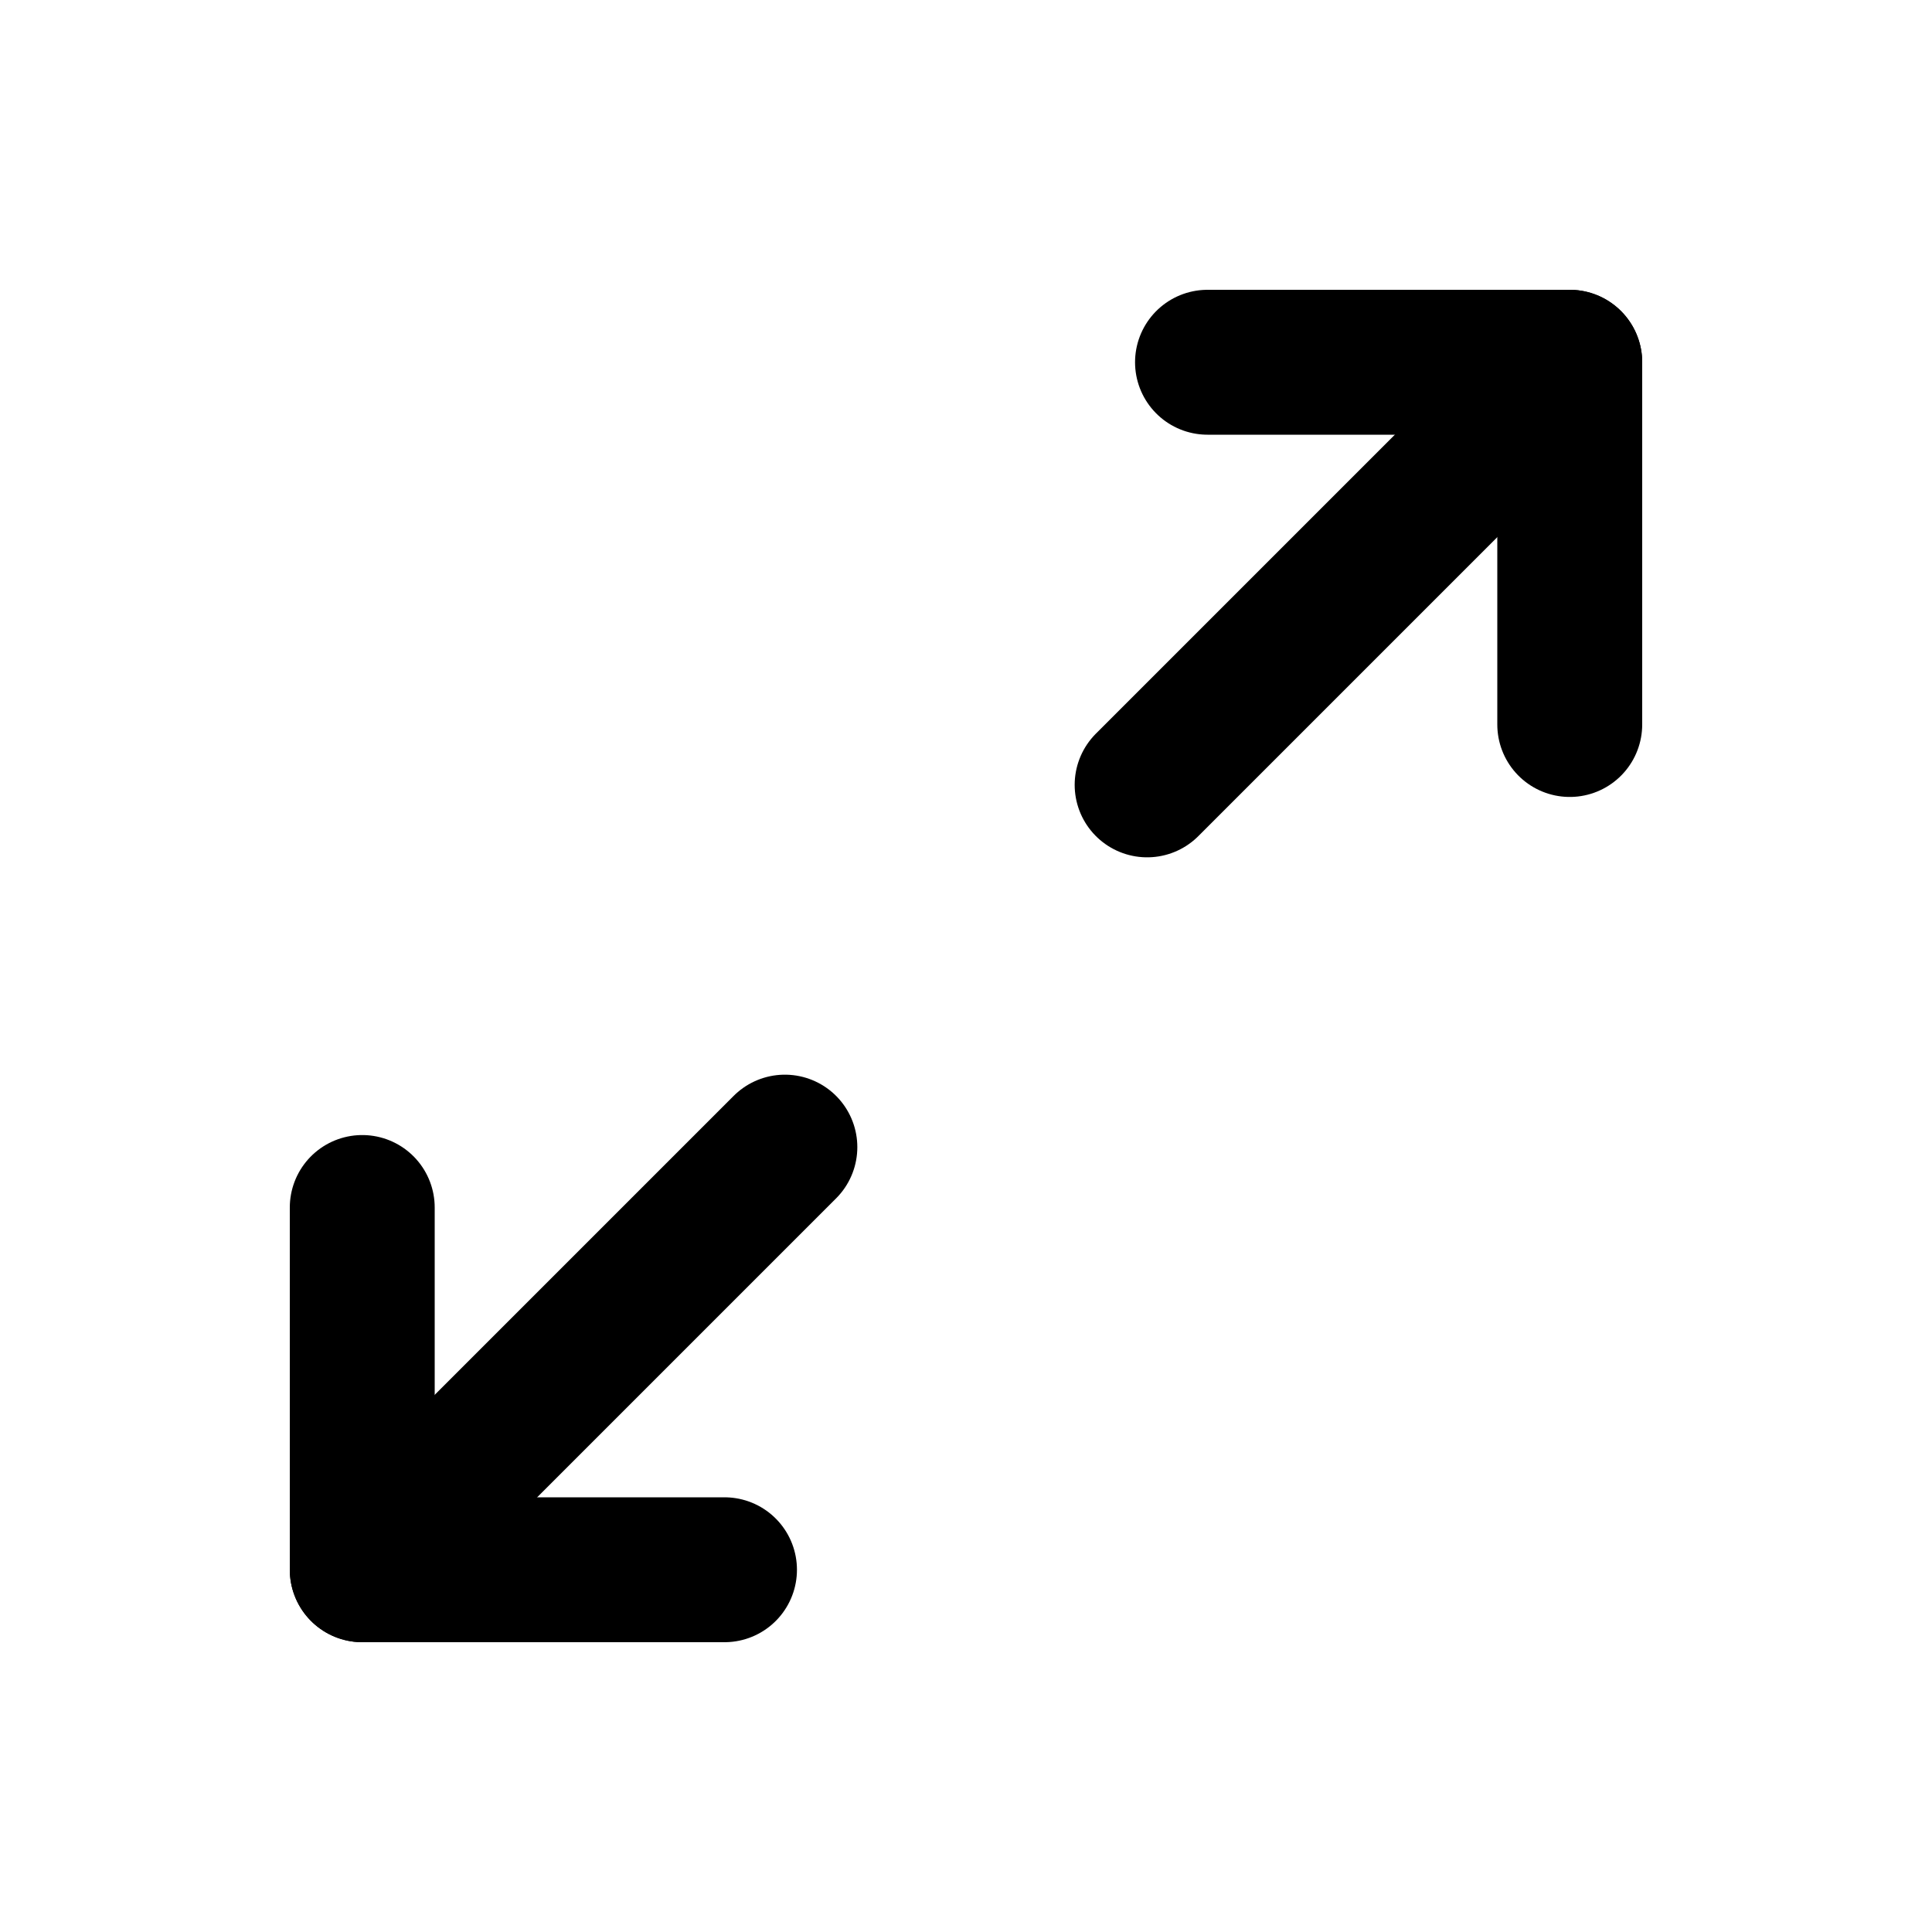
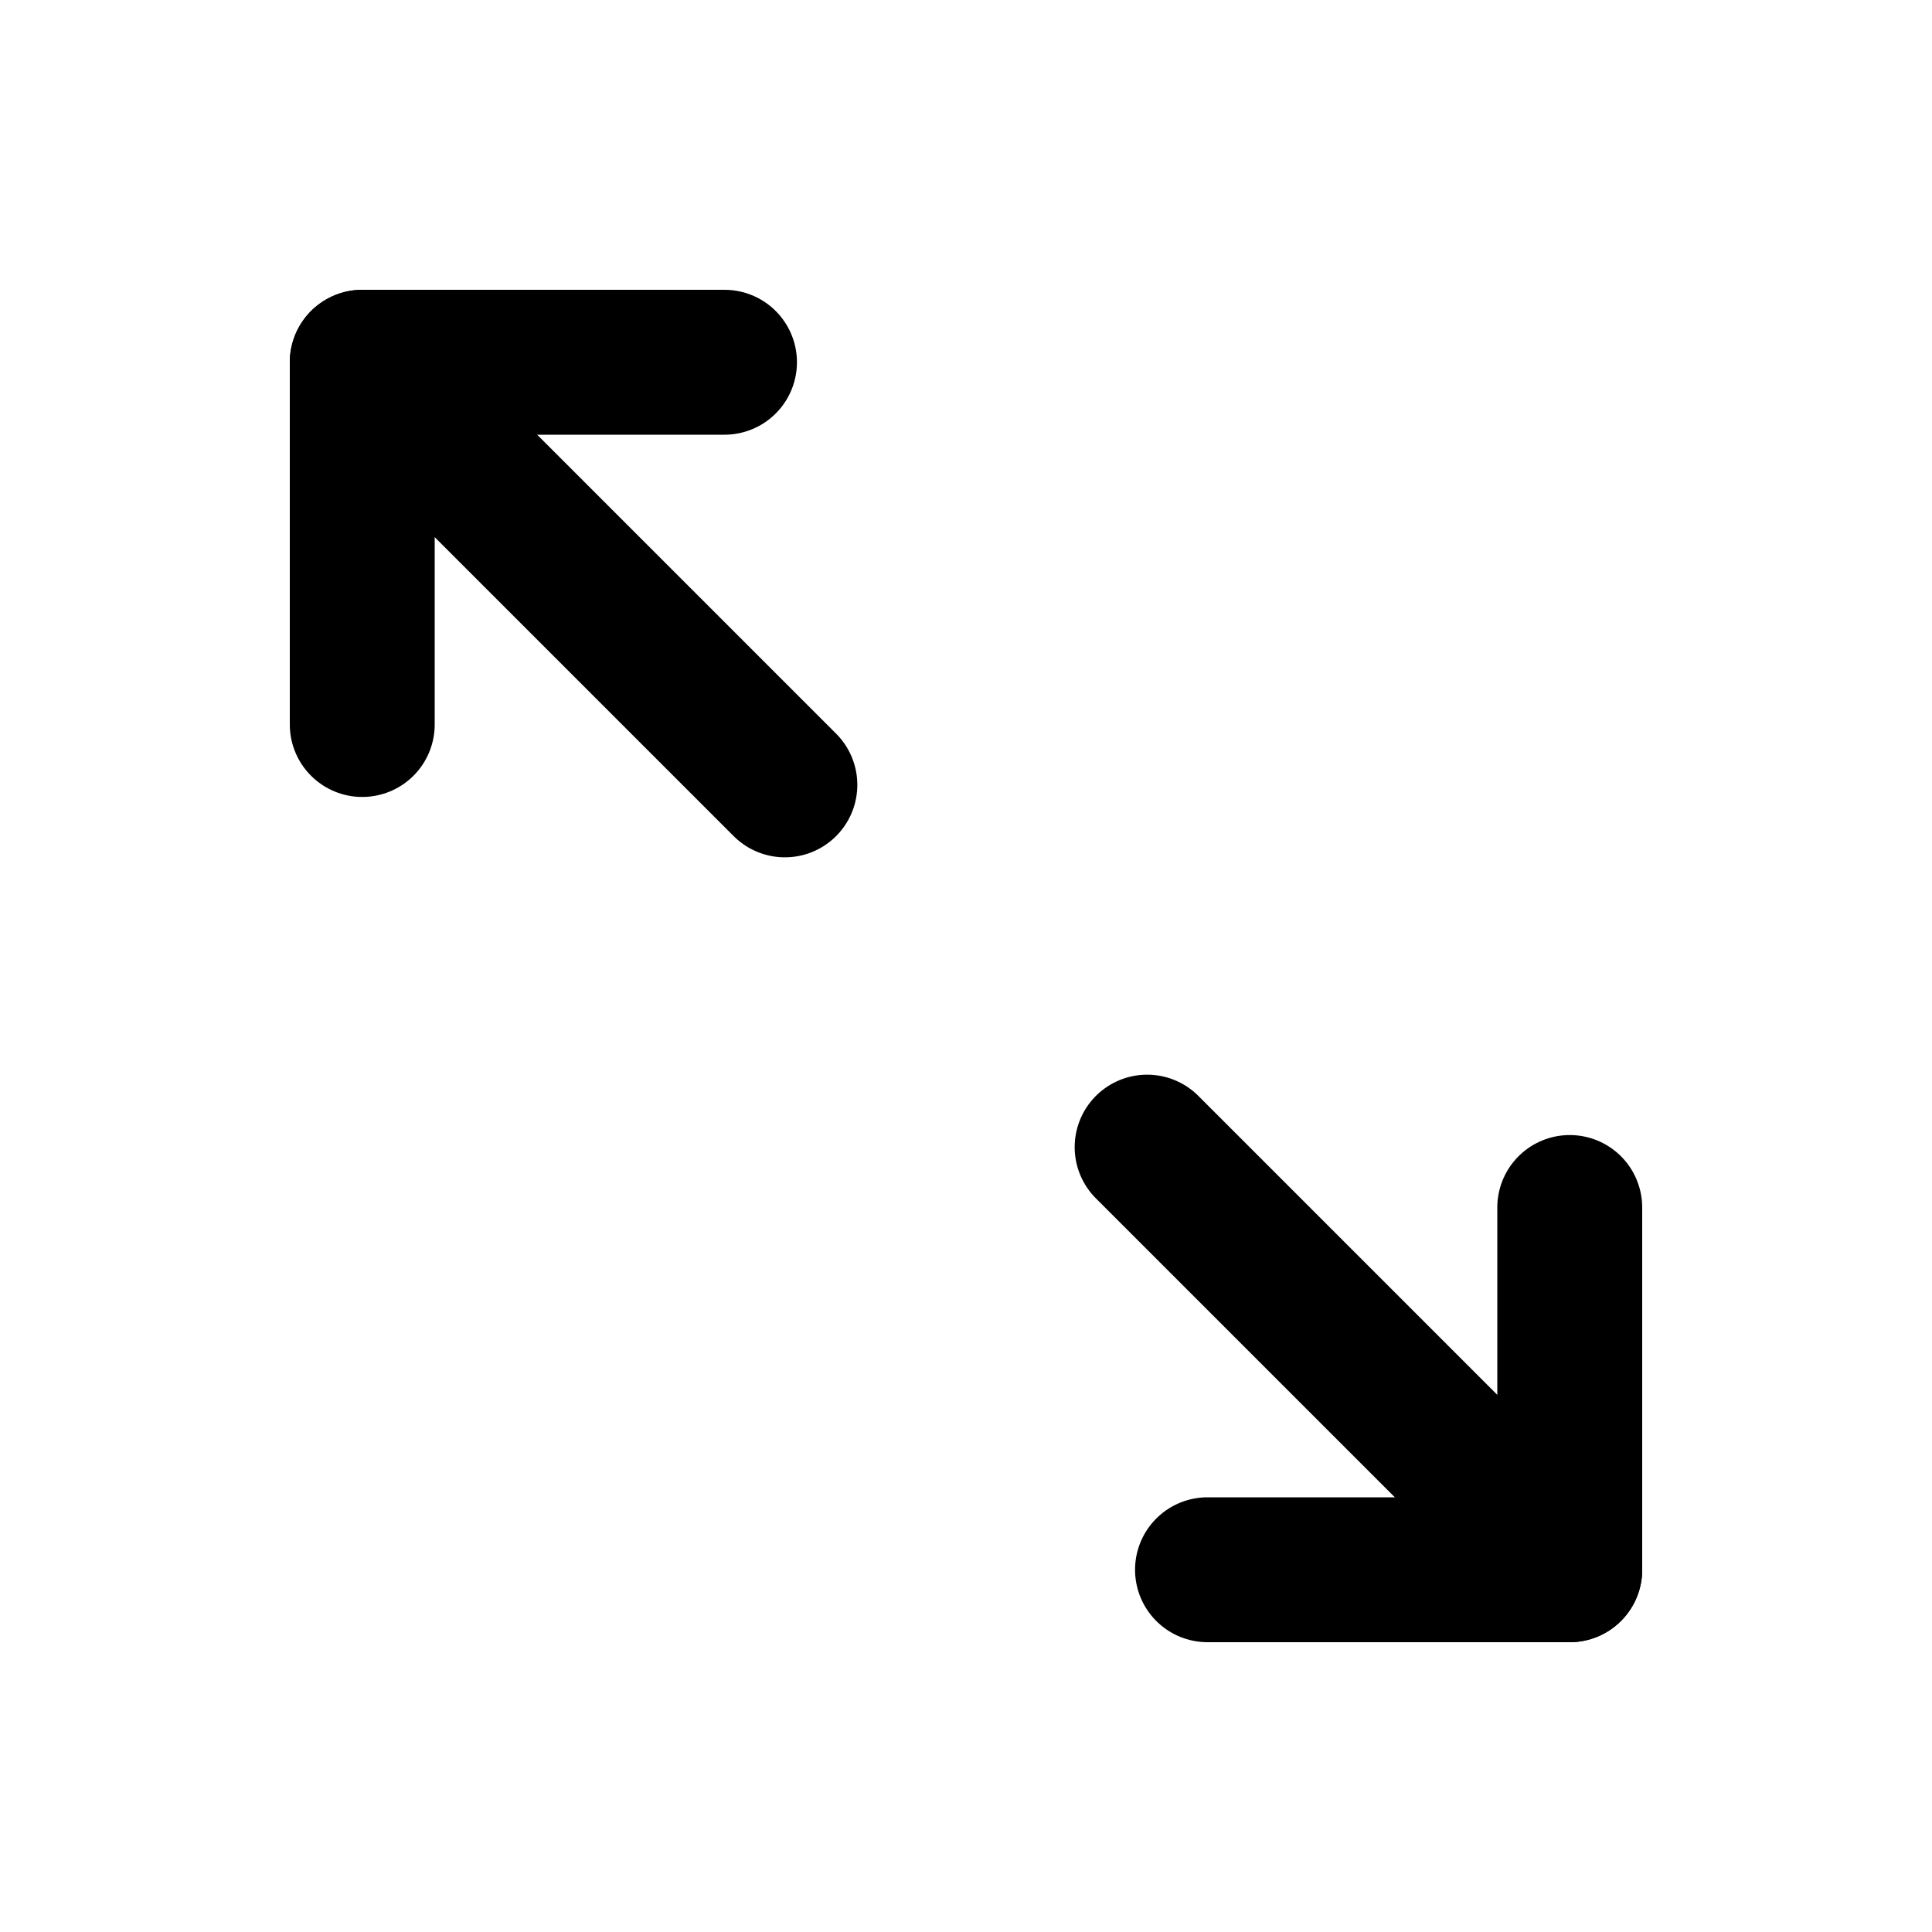
<svg xmlns="http://www.w3.org/2000/svg" width="16" height="16" viewBox="0 0 16 16" fill="none">
-   <path d="M10 3H13V6" stroke="black" stroke-width="1.2" stroke-linecap="round" stroke-linejoin="round" />
-   <path d="M6 13H3V10" stroke="black" stroke-width="1.2" stroke-linecap="round" stroke-linejoin="round" />
-   <path d="M13 3L9.5 6.5" stroke="black" stroke-width="1.2" stroke-linecap="round" stroke-linejoin="round" />
-   <path d="M3 13L6.5 9.5" stroke="black" stroke-width="1.2" stroke-linecap="round" stroke-linejoin="round" />
+   <path d="M6 3H3V6" stroke="black" stroke-width="1.2" stroke-linecap="round" stroke-linejoin="round" />
+   <path d="M10 13H13V10" stroke="black" stroke-width="1.2" stroke-linecap="round" stroke-linejoin="round" />
+   <path d="M3 3L6.5 6.5" stroke="black" stroke-width="1.2" stroke-linecap="round" stroke-linejoin="round" />
+   <path d="M13 13L9.5 9.5" stroke="black" stroke-width="1.2" stroke-linecap="round" stroke-linejoin="round" />
</svg>
